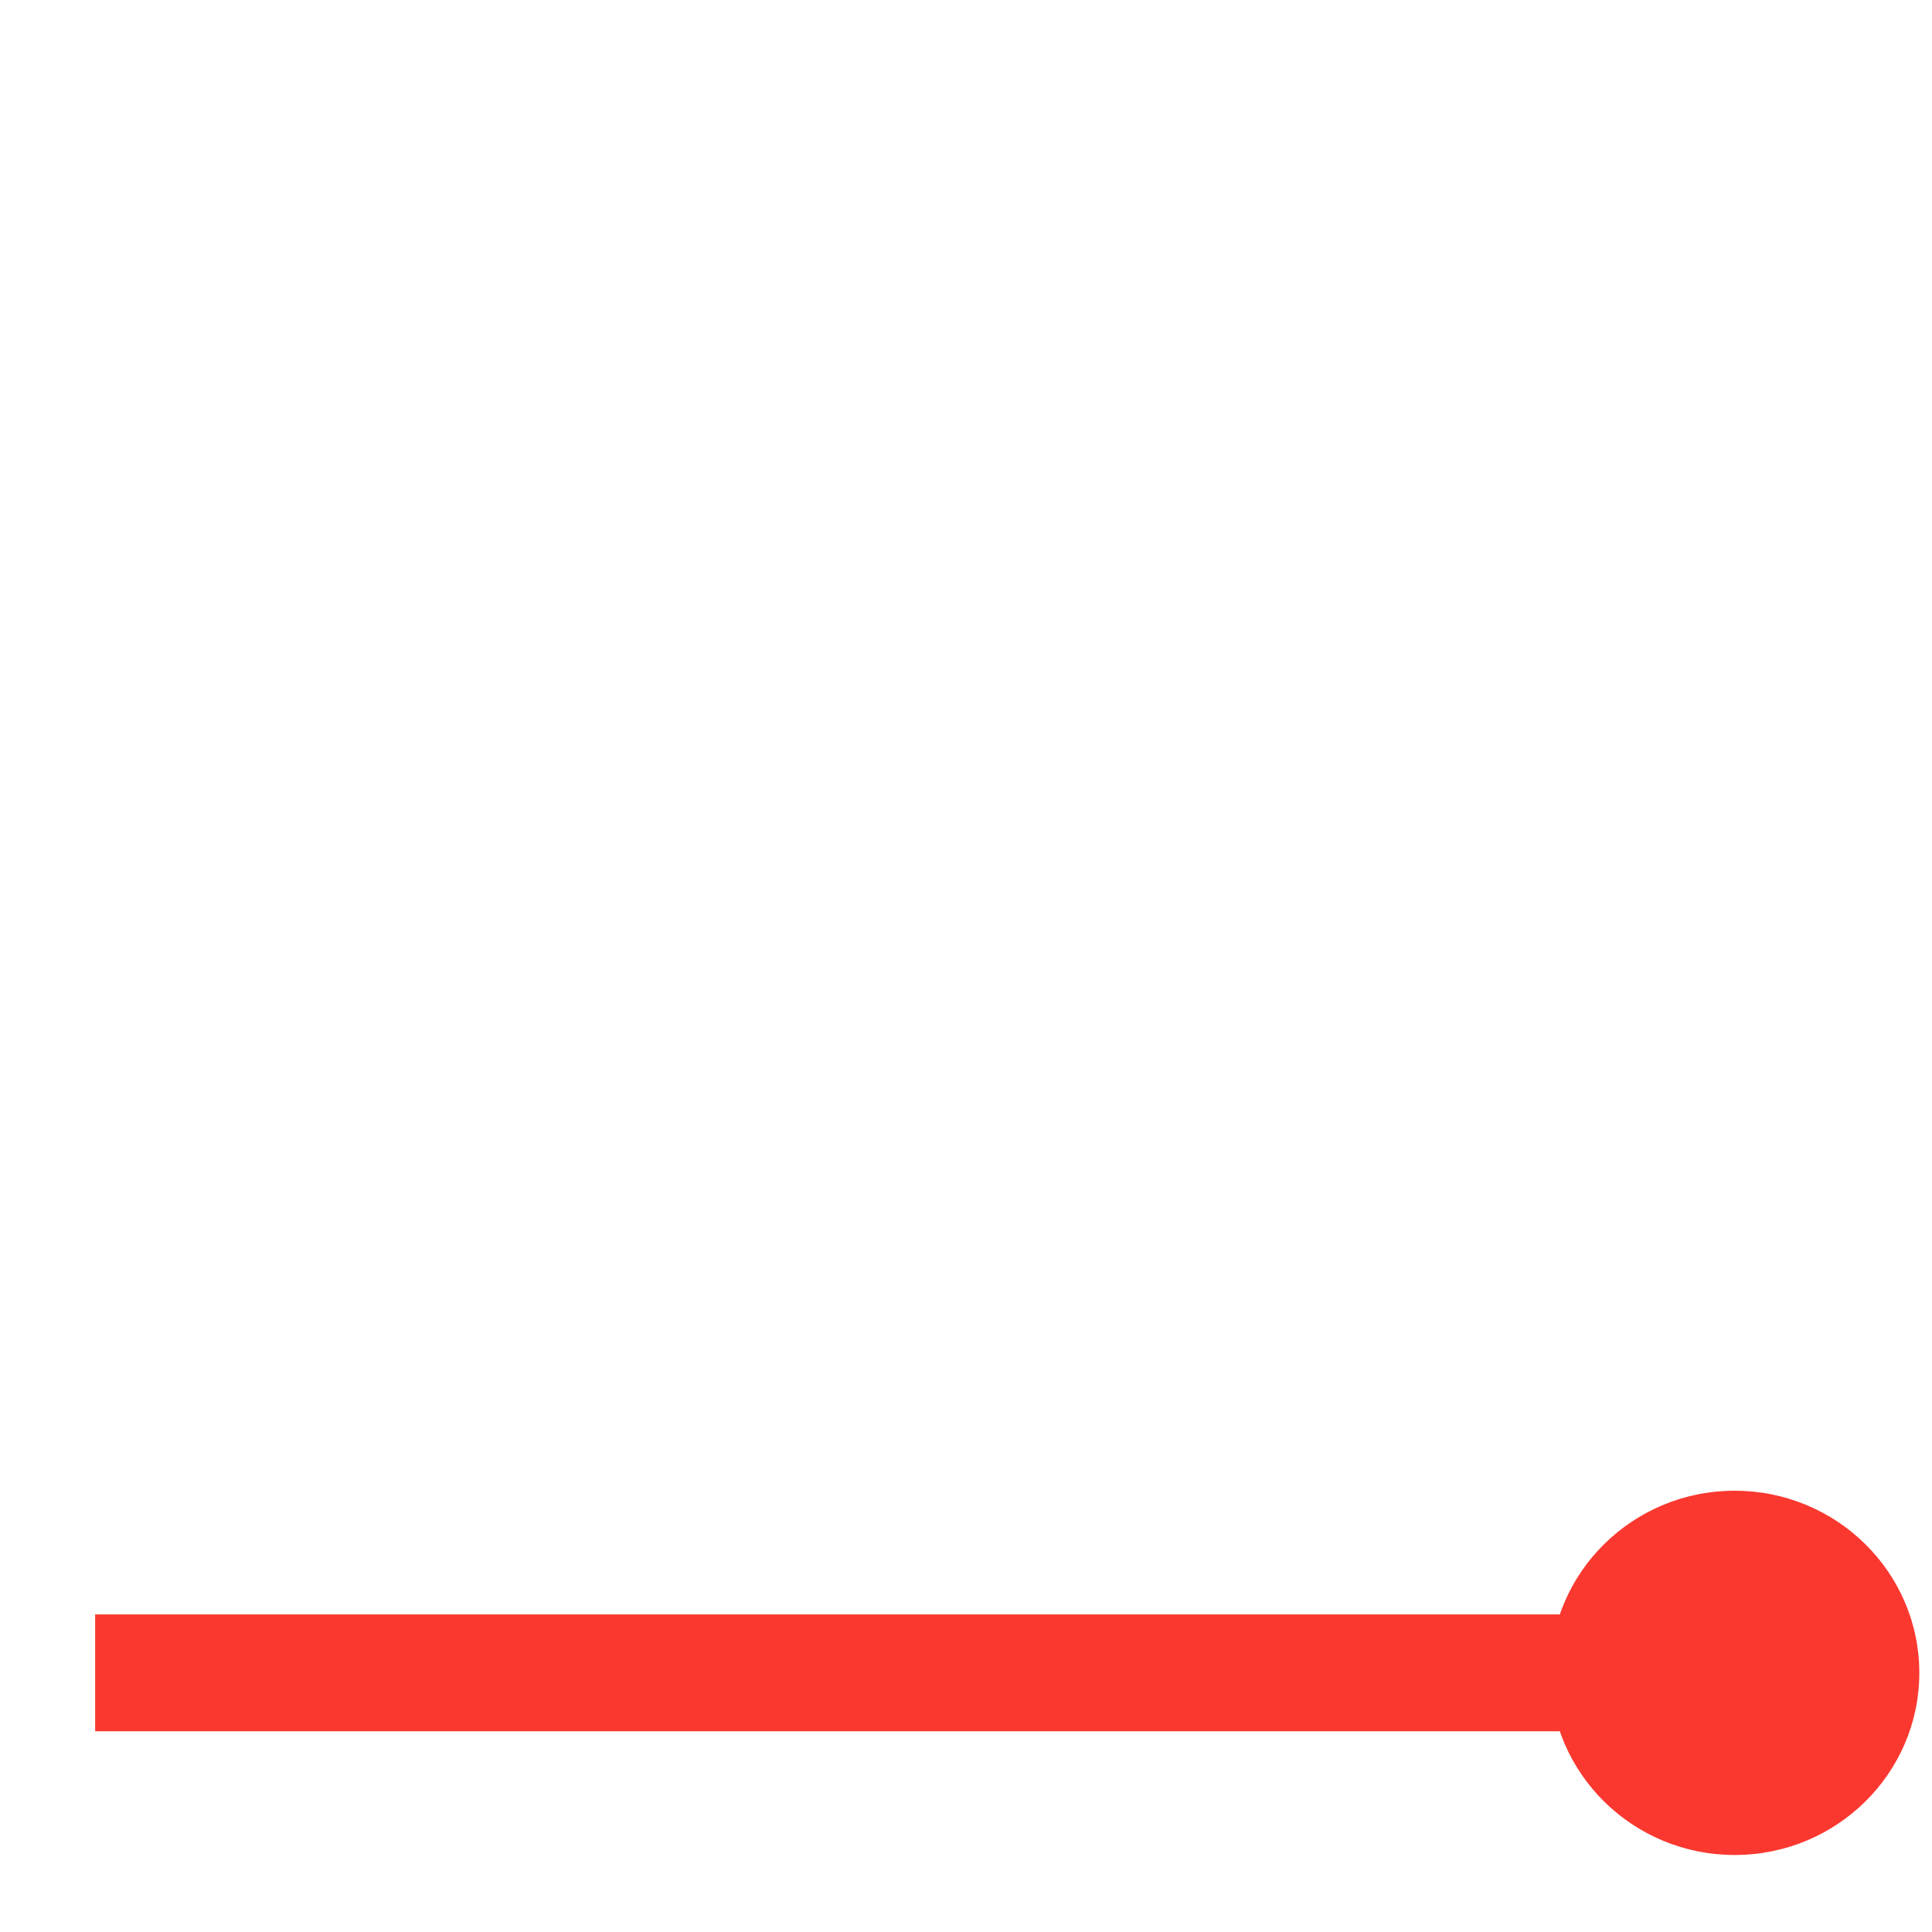
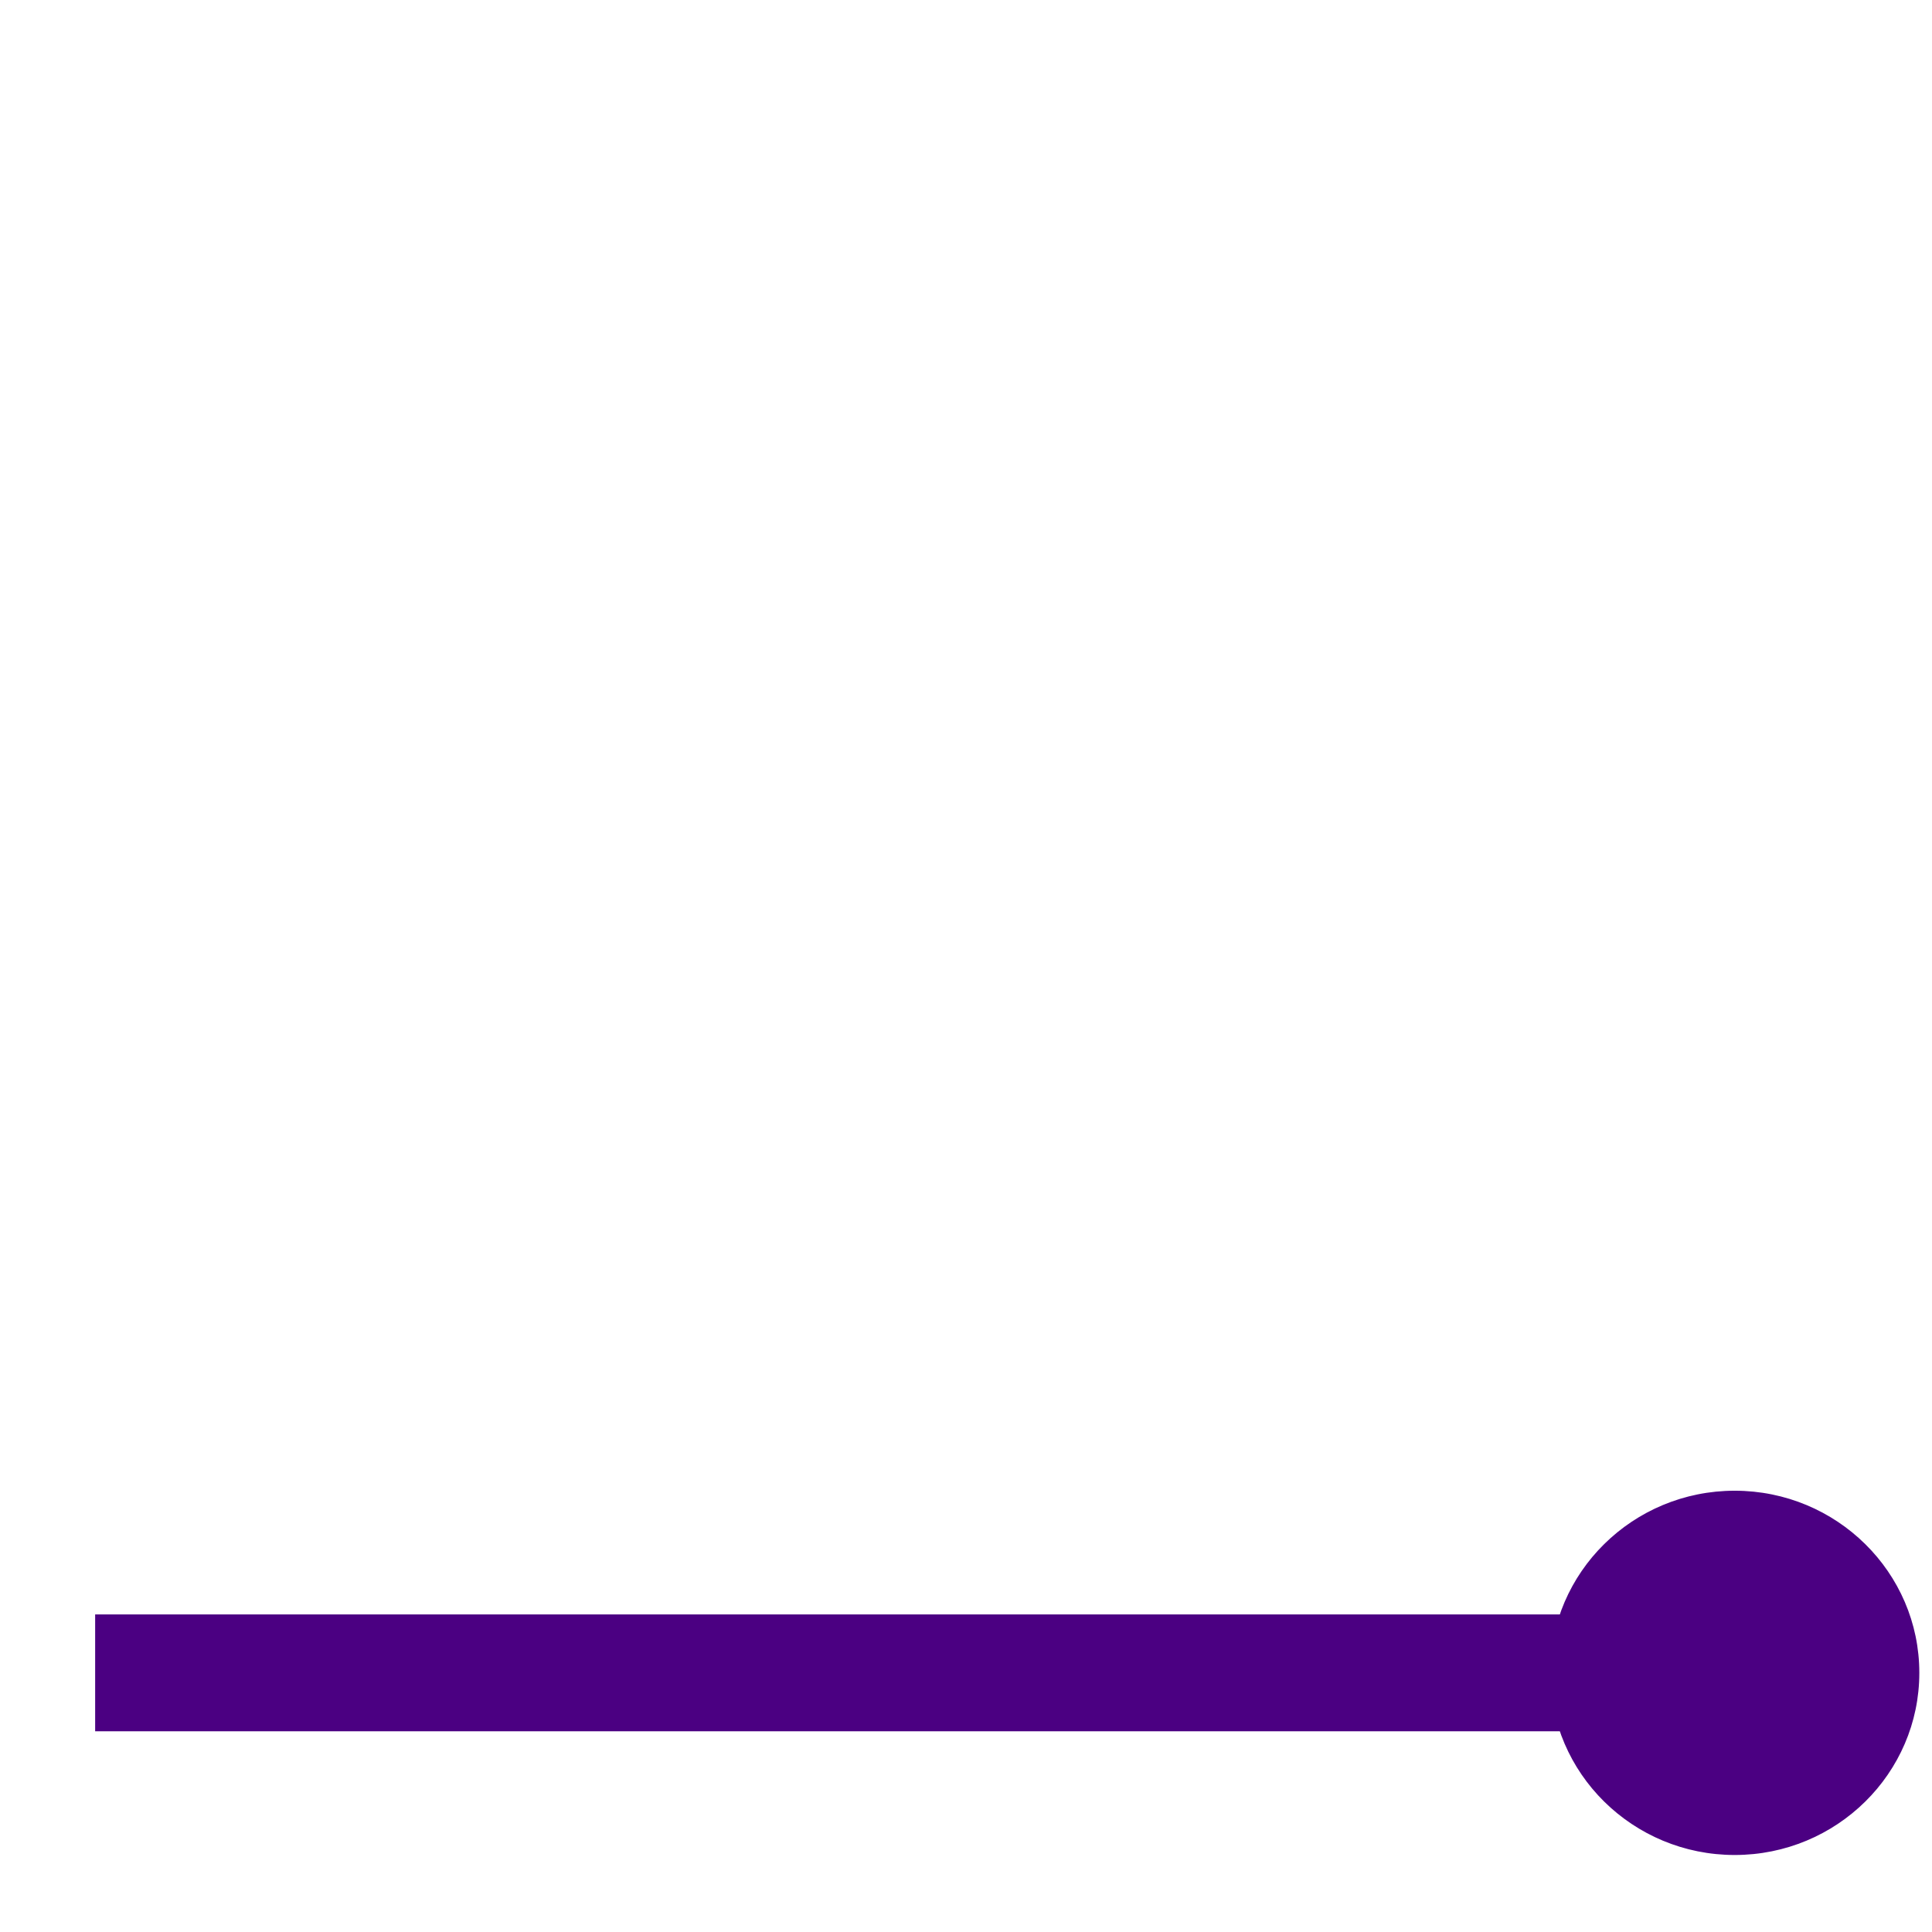
<svg xmlns="http://www.w3.org/2000/svg" xmlns:xlink="http://www.w3.org/1999/xlink" version="1.1" preserveAspectRatio="xMidYMid meet" viewBox="0 0 640 640" width="640" height="640">
  <defs>
    <path d="M32.02 535.3L518.91 535.3L518.91 573.01L32.02 573.01L32.02 535.3Z" id="b2cmuT4obM" />
    <path d="M635.3 554.15C635.3 587.18 608.12 613.99 574.64 613.99C541.17 613.99 513.99 587.18 513.99 554.15C513.99 521.13 541.17 494.32 574.64 494.32C608.12 494.32 635.3 521.13 635.3 554.15Z" id="aJNptiCAs" />
  </defs>
  <g>
    <g>
      <g>
-         <use xlink:href="#b2cmuT4obM" opacity="1" fill="#fa382f" fill-opacity="1" />
+         <use xlink:href="#b2cmuT4obM" opacity="1" fill="#4B0082" fill-opacity="1" />
        <g>
-           <use xlink:href="#b2cmuT4obM" opacity="1" fill-opacity="0" stroke="#fa382f" stroke-width="1" stroke-opacity="1" />
+           <use xlink:href="#b2cmuT4obM" opacity="1" fill-opacity="0" stroke="#4B0082" stroke-width="1" stroke-opacity="1" />
        </g>
      </g>
      <g>
-         <use xlink:href="#aJNptiCAs" opacity="1" fill="#fa382f" fill-opacity="1" />
+         <use xlink:href="#aJNptiCAs" opacity="1" fill="#4B0082" fill-opacity="1" />
        <g>
-           <use xlink:href="#aJNptiCAs" opacity="1" fill-opacity="0" stroke="#fa382f" stroke-width="1" stroke-opacity="1" />
+           <use xlink:href="#aJNptiCAs" opacity="1" fill-opacity="0" stroke="#4B0082" stroke-width="1" stroke-opacity="1" />
        </g>
      </g>
    </g>
  </g>
</svg>
